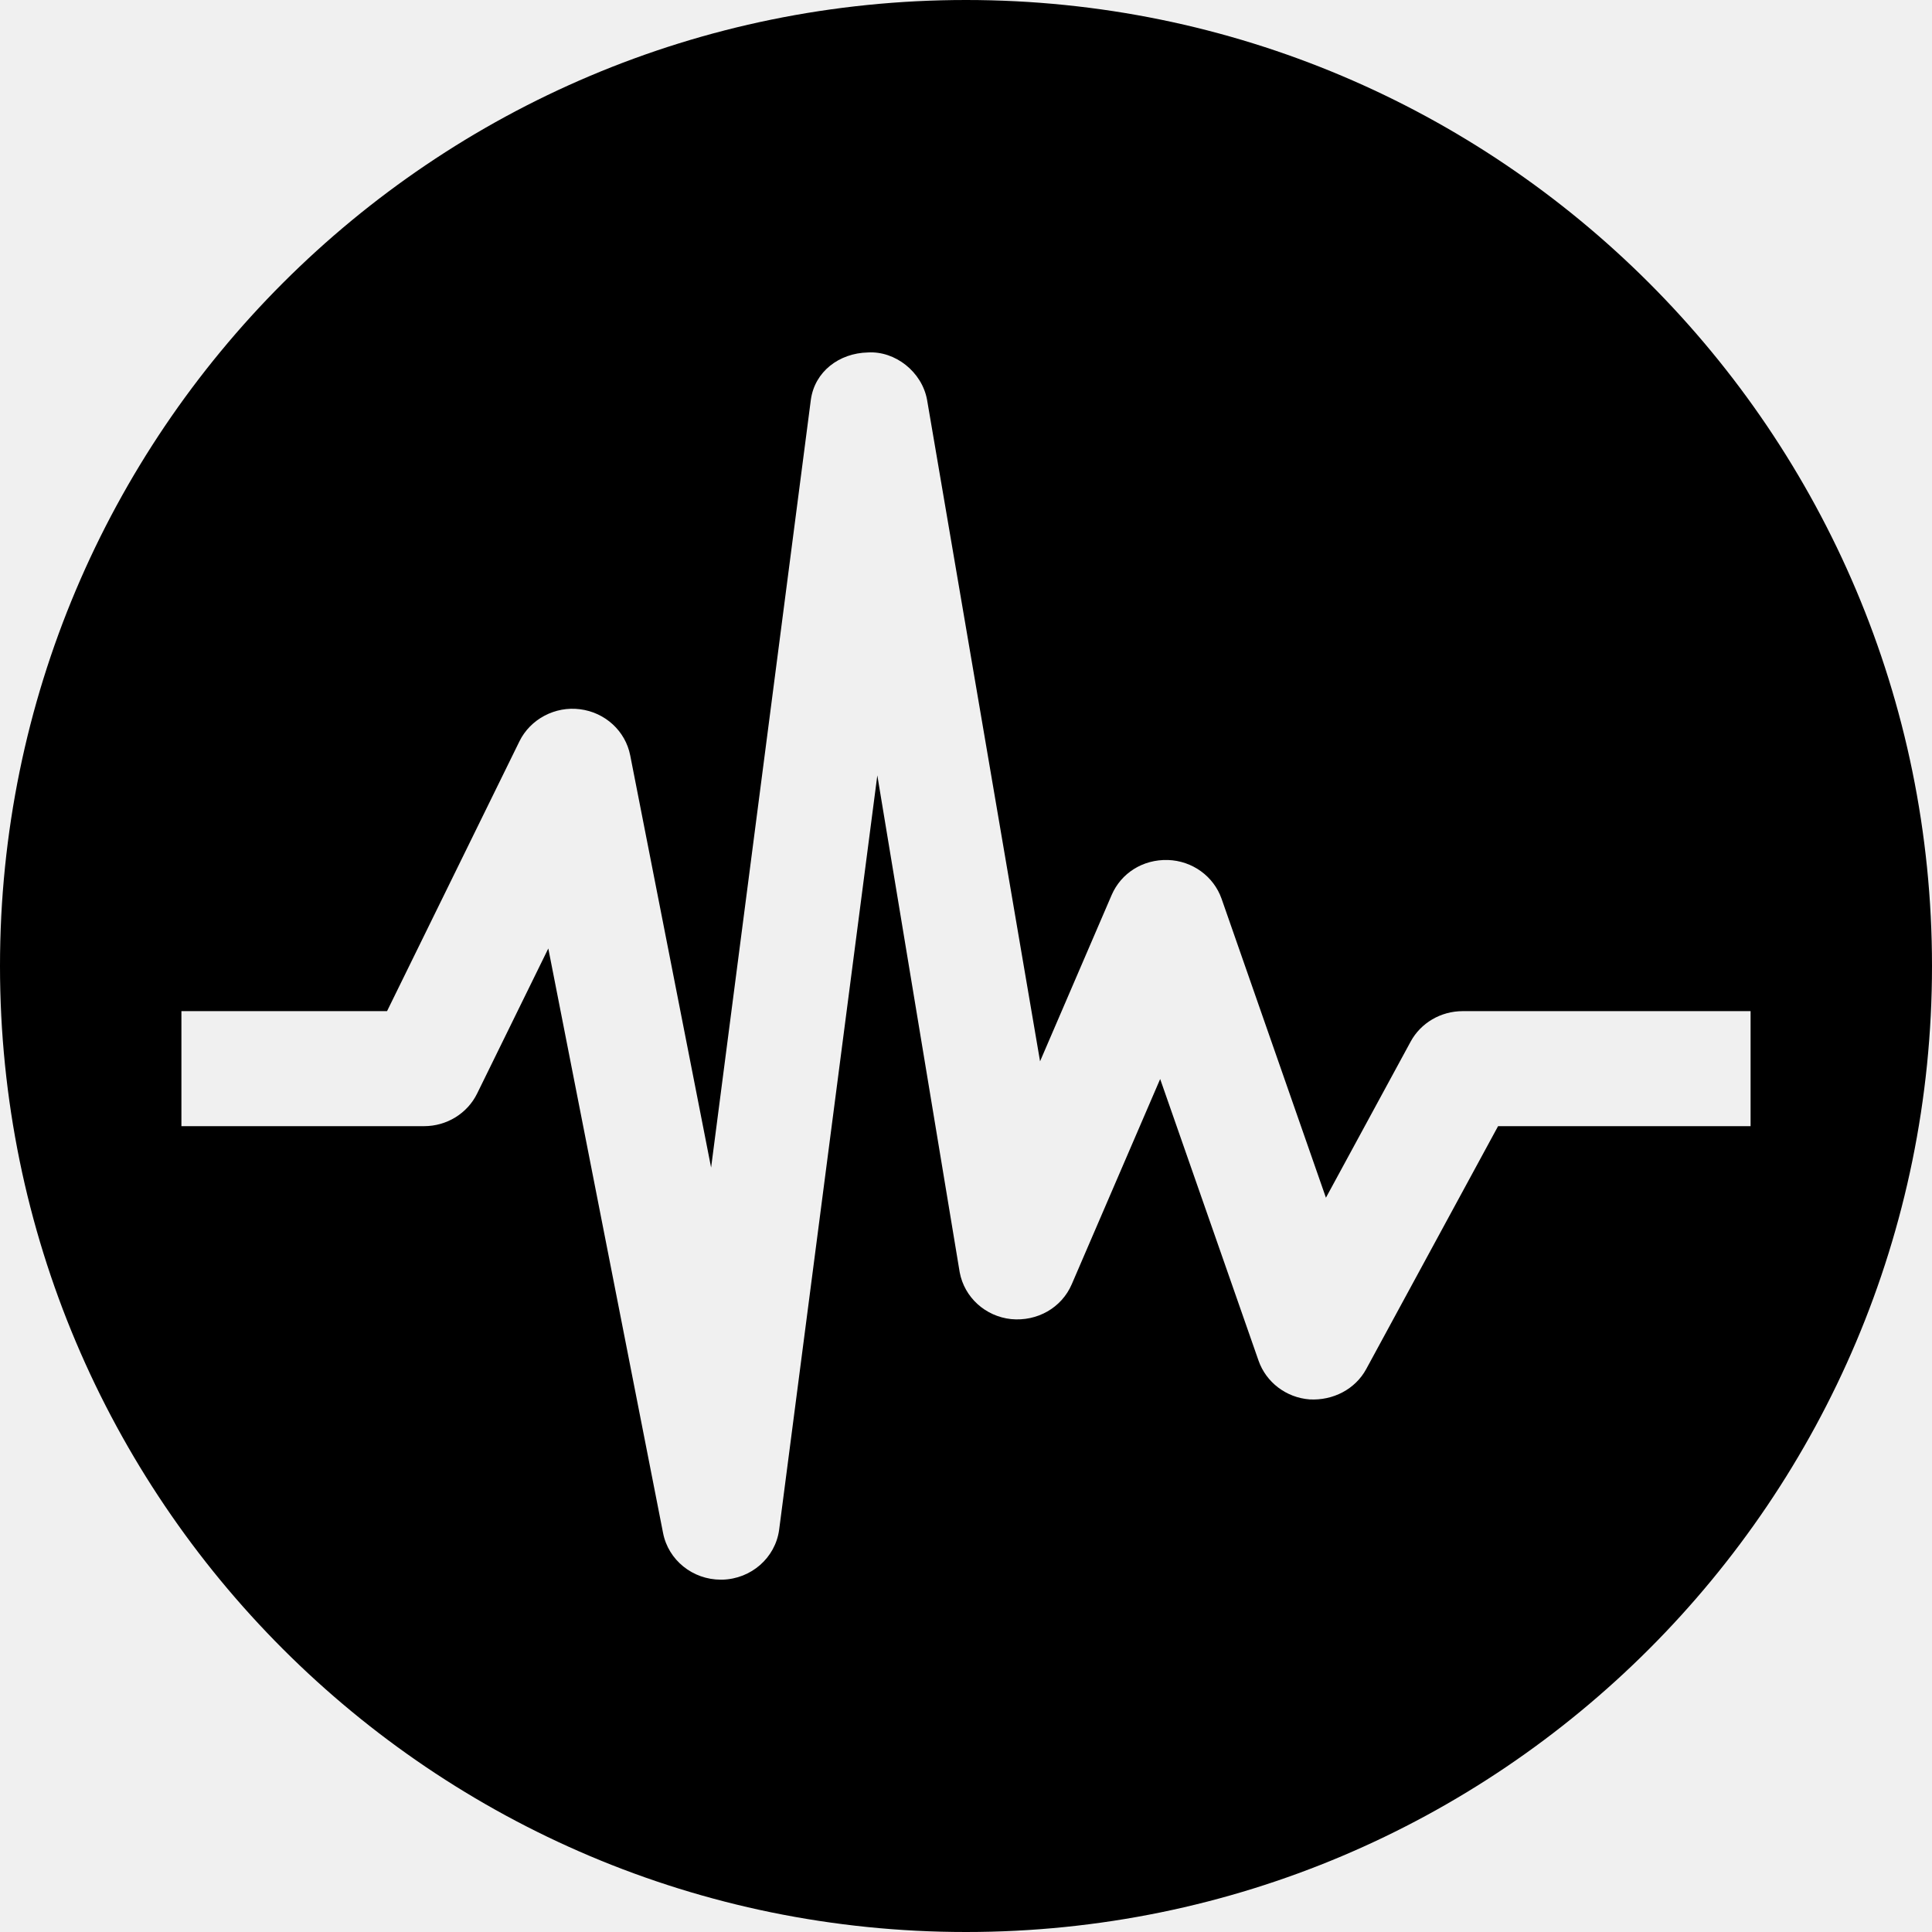
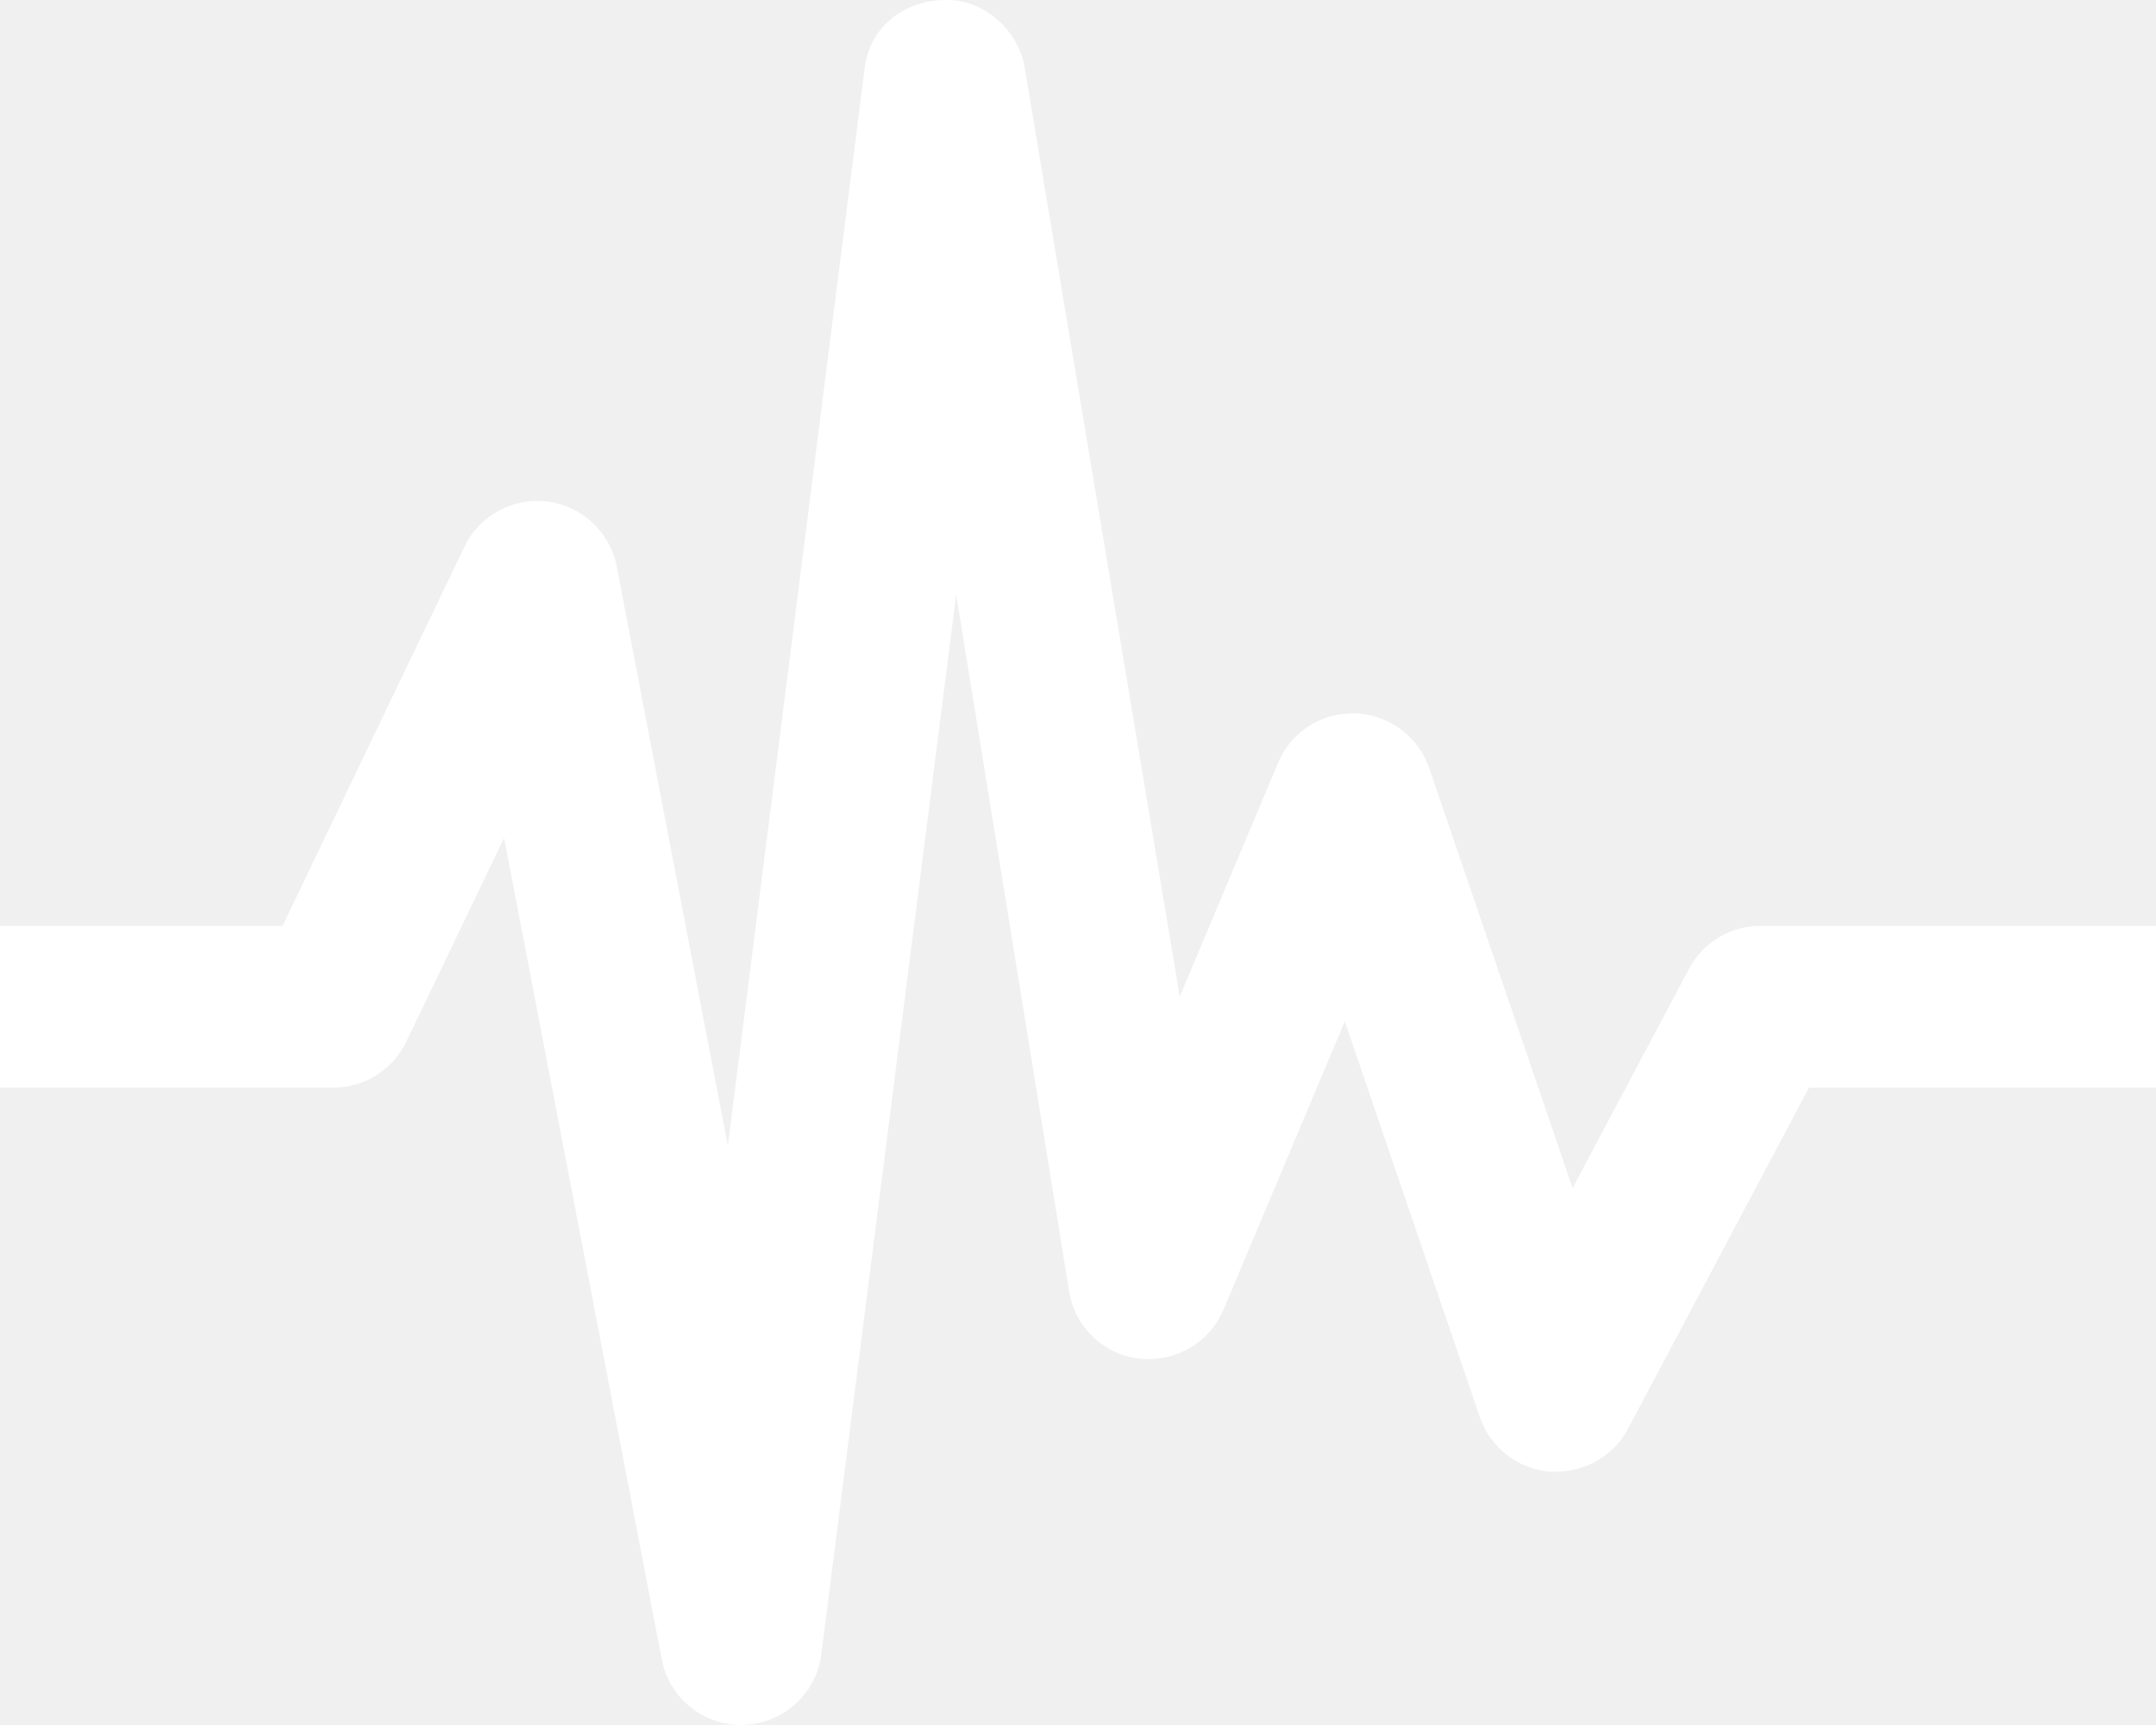
- <svg xmlns="http://www.w3.org/2000/svg" width="30px" height="30px" viewBox="0 0 30 30" version="1.1">
+ <svg xmlns="http://www.w3.org/2000/svg" width="20px" height="16px" viewBox="0 0 20 16" version="1.1">
  <defs />
-   <g id="♠️-04-Risk-Monitoring" stroke="none" stroke-width="1" fill="#ffffff" fill-rule="evenodd">
-     <g id="Add-new-hazard" transform="translate(-60, -296)" fill="#000000">
-       <g id="Context" transform="translate(14, 287)">
-         <path d="M69.262,26.487 L67.215,30.258 C67.044,30.573 66.699,30.75 66.335,30.73 C65.972,30.702 65.661,30.465 65.543,30.129 L64.015,25.755 L62.642,28.942 C62.485,29.307 62.107,29.522 61.7,29.483 C61.299,29.44 60.974,29.144 60.902,28.755 L59.623,21.04 L58.098,32.757 C58.038,33.19 57.665,33.517 57.217,33.529 L57.193,33.529 C56.756,33.529 56.378,33.226 56.296,32.804 L54.514,23.728 L53.409,25.98 C53.257,26.29 52.937,26.487 52.585,26.487 L48.817,26.487 L48.817,24.701 L52.01,24.701 L54.065,20.513 C54.235,20.164 54.622,19.963 55.006,20.013 C55.398,20.062 55.712,20.352 55.786,20.73 L57.042,27.13 L58.591,15.206 C58.652,14.771 59.028,14.483 59.477,14.473 C59.901,14.447 60.315,14.774 60.395,15.206 L62.15,25.48 L63.261,22.899 C63.408,22.558 63.745,22.343 64.135,22.354 C64.515,22.366 64.846,22.607 64.969,22.957 L66.589,27.598 L67.904,25.175 C68.062,24.883 68.374,24.701 68.712,24.701 L73.183,24.701 L73.183,26.487 L69.262,26.487 Z M61,9 C52.716,9 46,15.716 46,24 C46,32.284 52.716,39 61,39 C69.284,39 76,32.284 76,24 C76,15.716 69.284,9 61,9 L61,9 Z" id="icon-earthquake-small" />
+   <g id="Hazard-icons" stroke="none" stroke-width="1" fill="none" fill-rule="evenodd">
+     <g id="Artboard" transform="translate(-65, -202)" fill="#FFFFFF">
+       <g id="Group-5" transform="translate(14, 186)">
+         <g id="risk-conflict" transform="translate(46, 9)">
+           <path d="M21.33,15.588 C21.053,15.588 20.798,15.741 20.668,15.986 L19.588,18.02 L18.258,14.124 C18.156,13.83 17.885,13.628 17.574,13.617 C17.254,13.608 16.977,13.789 16.856,14.076 L15.944,16.243 L14.504,7.617 C14.437,7.255 14.098,6.979 13.75,7.001 C13.381,7.009 13.073,7.252 13.023,7.617 L11.752,17.628 L10.721,12.255 C10.66,11.937 10.401,11.694 10.08,11.652 C9.765,11.61 9.447,11.779 9.308,12.072 L7.621,15.588 L5,15.588 L5,17.088 L8.093,17.088 C8.381,17.088 8.644,16.922 8.769,16.662 L9.676,14.772 L11.139,22.391 C11.207,22.745 11.516,23 11.875,23 C11.881,23 11.889,23 11.894,22.999 C12.262,22.989 12.568,22.715 12.618,22.352 L13.87,12.515 L14.92,18.992 C14.978,19.318 15.246,19.567 15.575,19.603 C15.908,19.635 16.219,19.454 16.349,19.149 L17.475,16.473 L18.728,20.145 C18.826,20.428 19.082,20.627 19.379,20.65 C19.678,20.667 19.961,20.518 20.101,20.254 L21.781,17.088 L25,17.088 L25,15.588 L21.33,15.588 Z" id="earthquake" />
+         </g>
      </g>
    </g>
  </g>
</svg>
